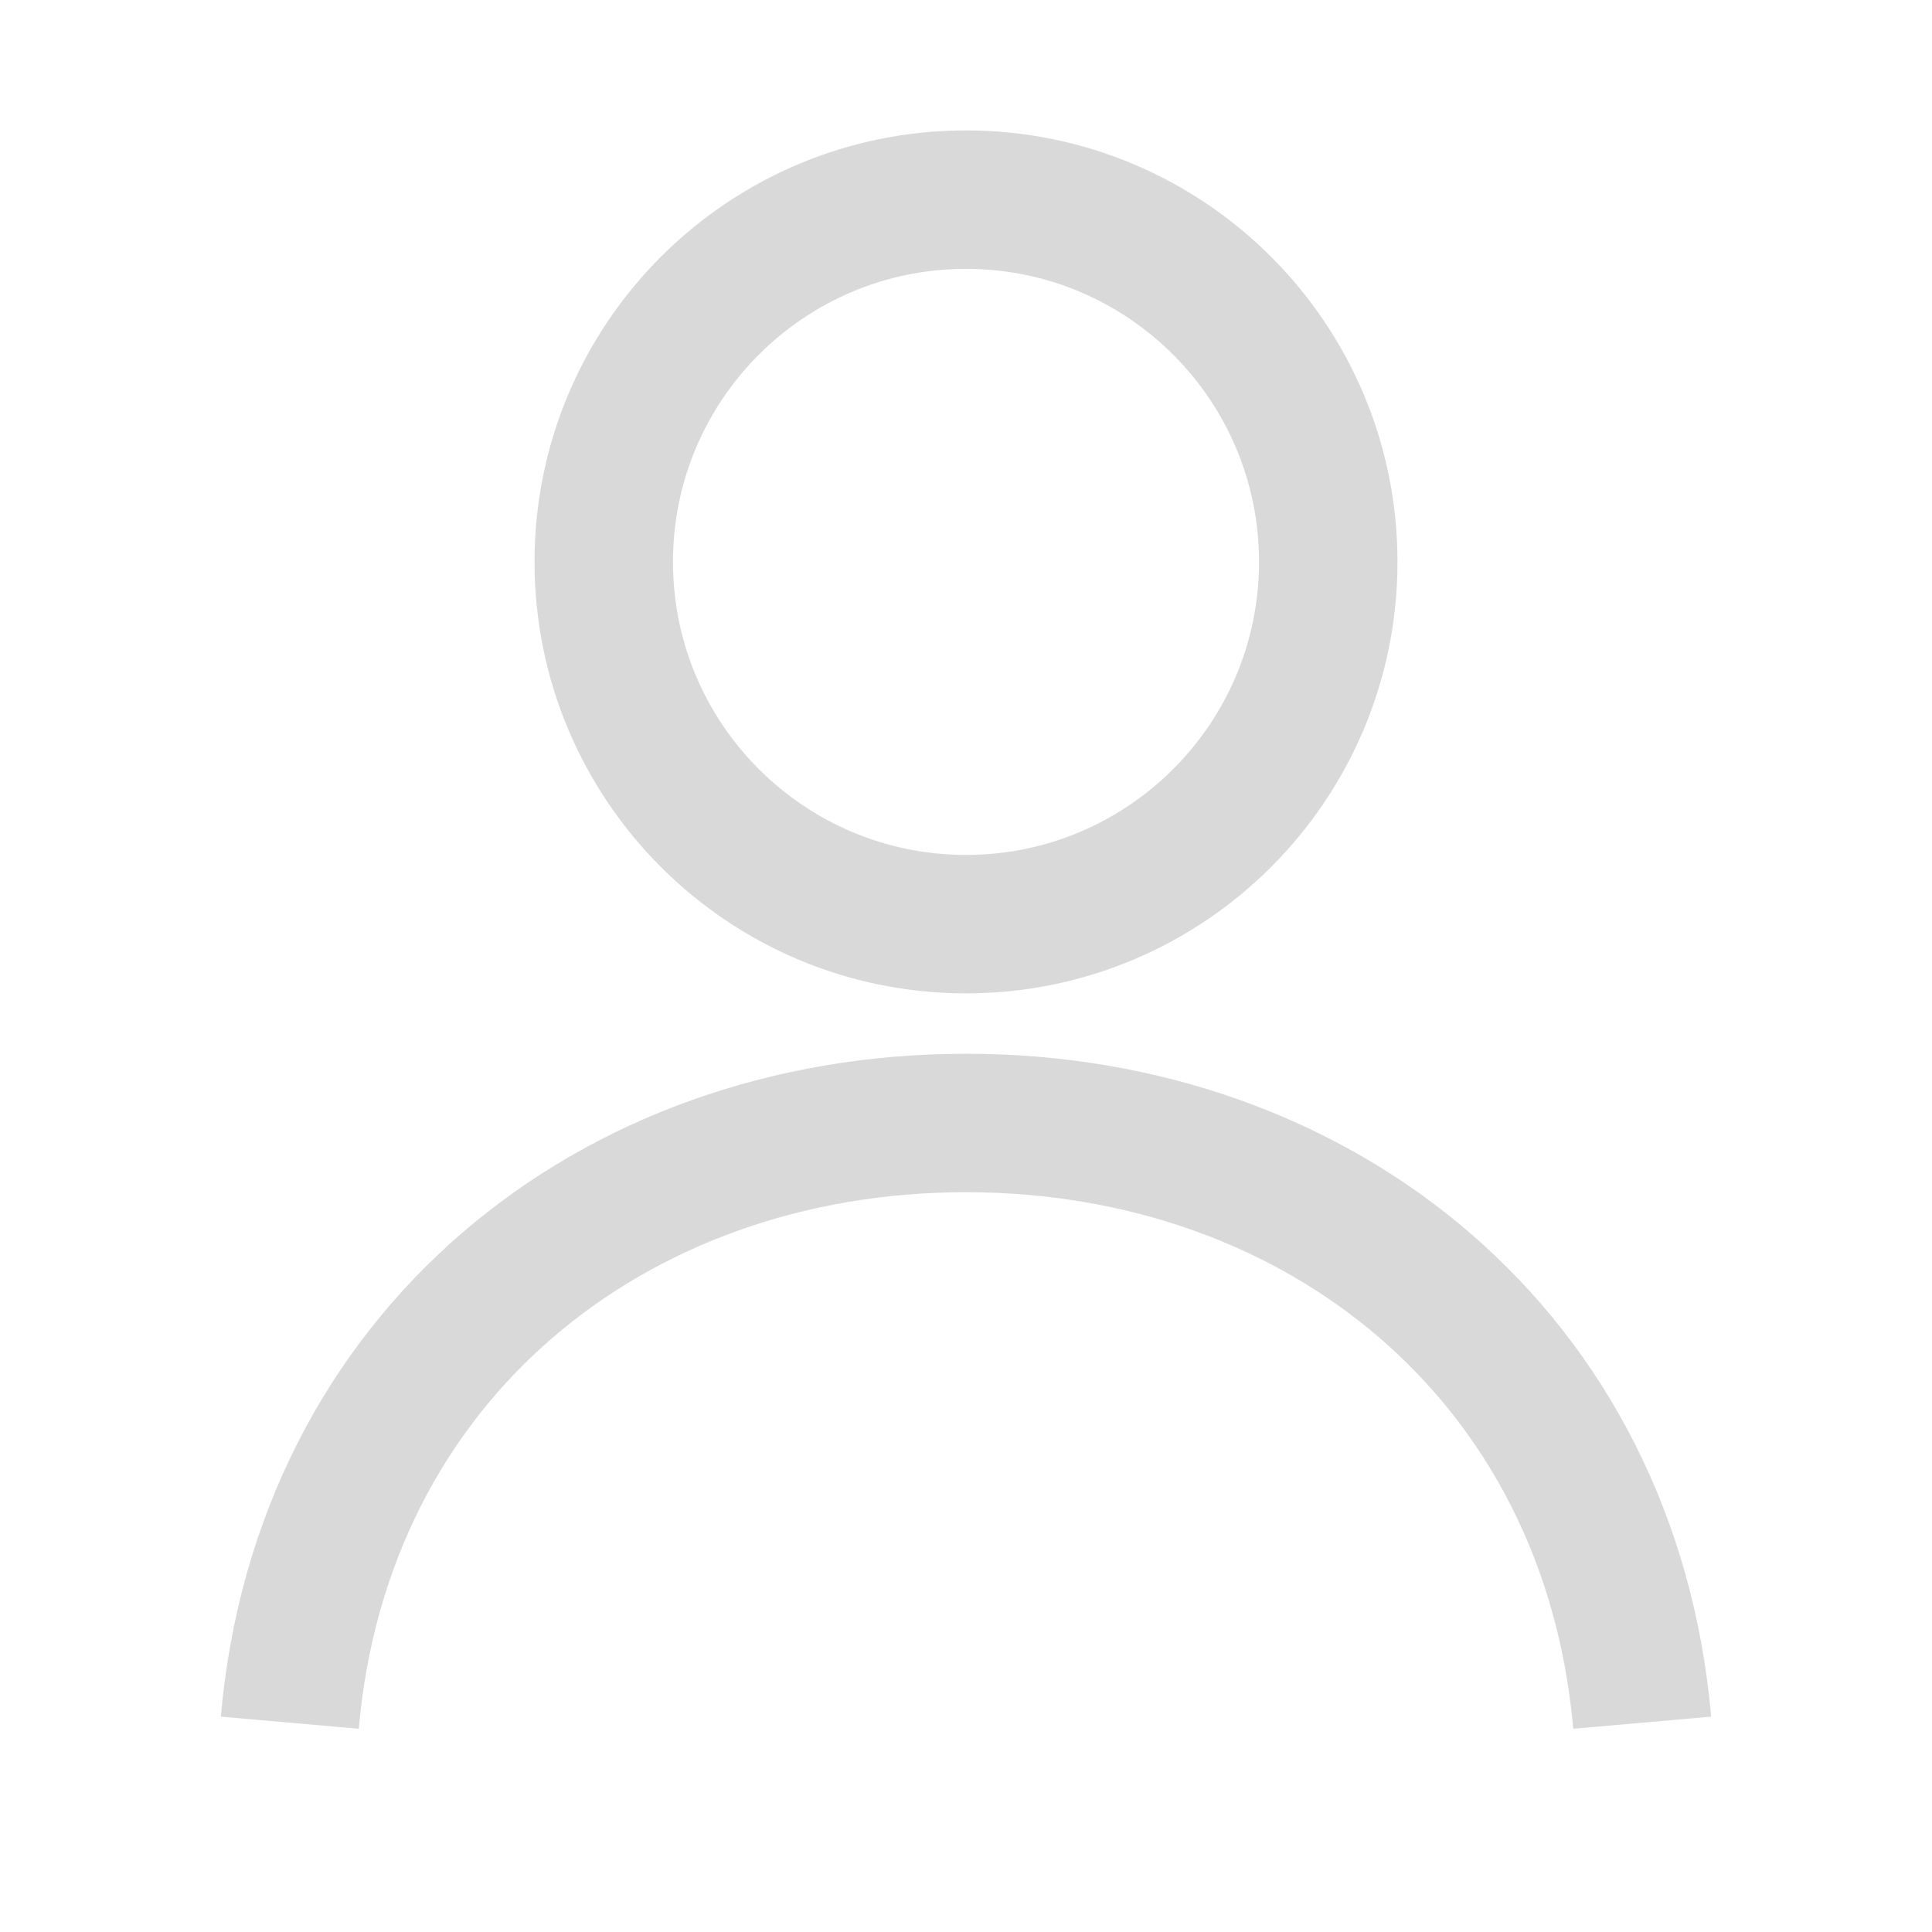
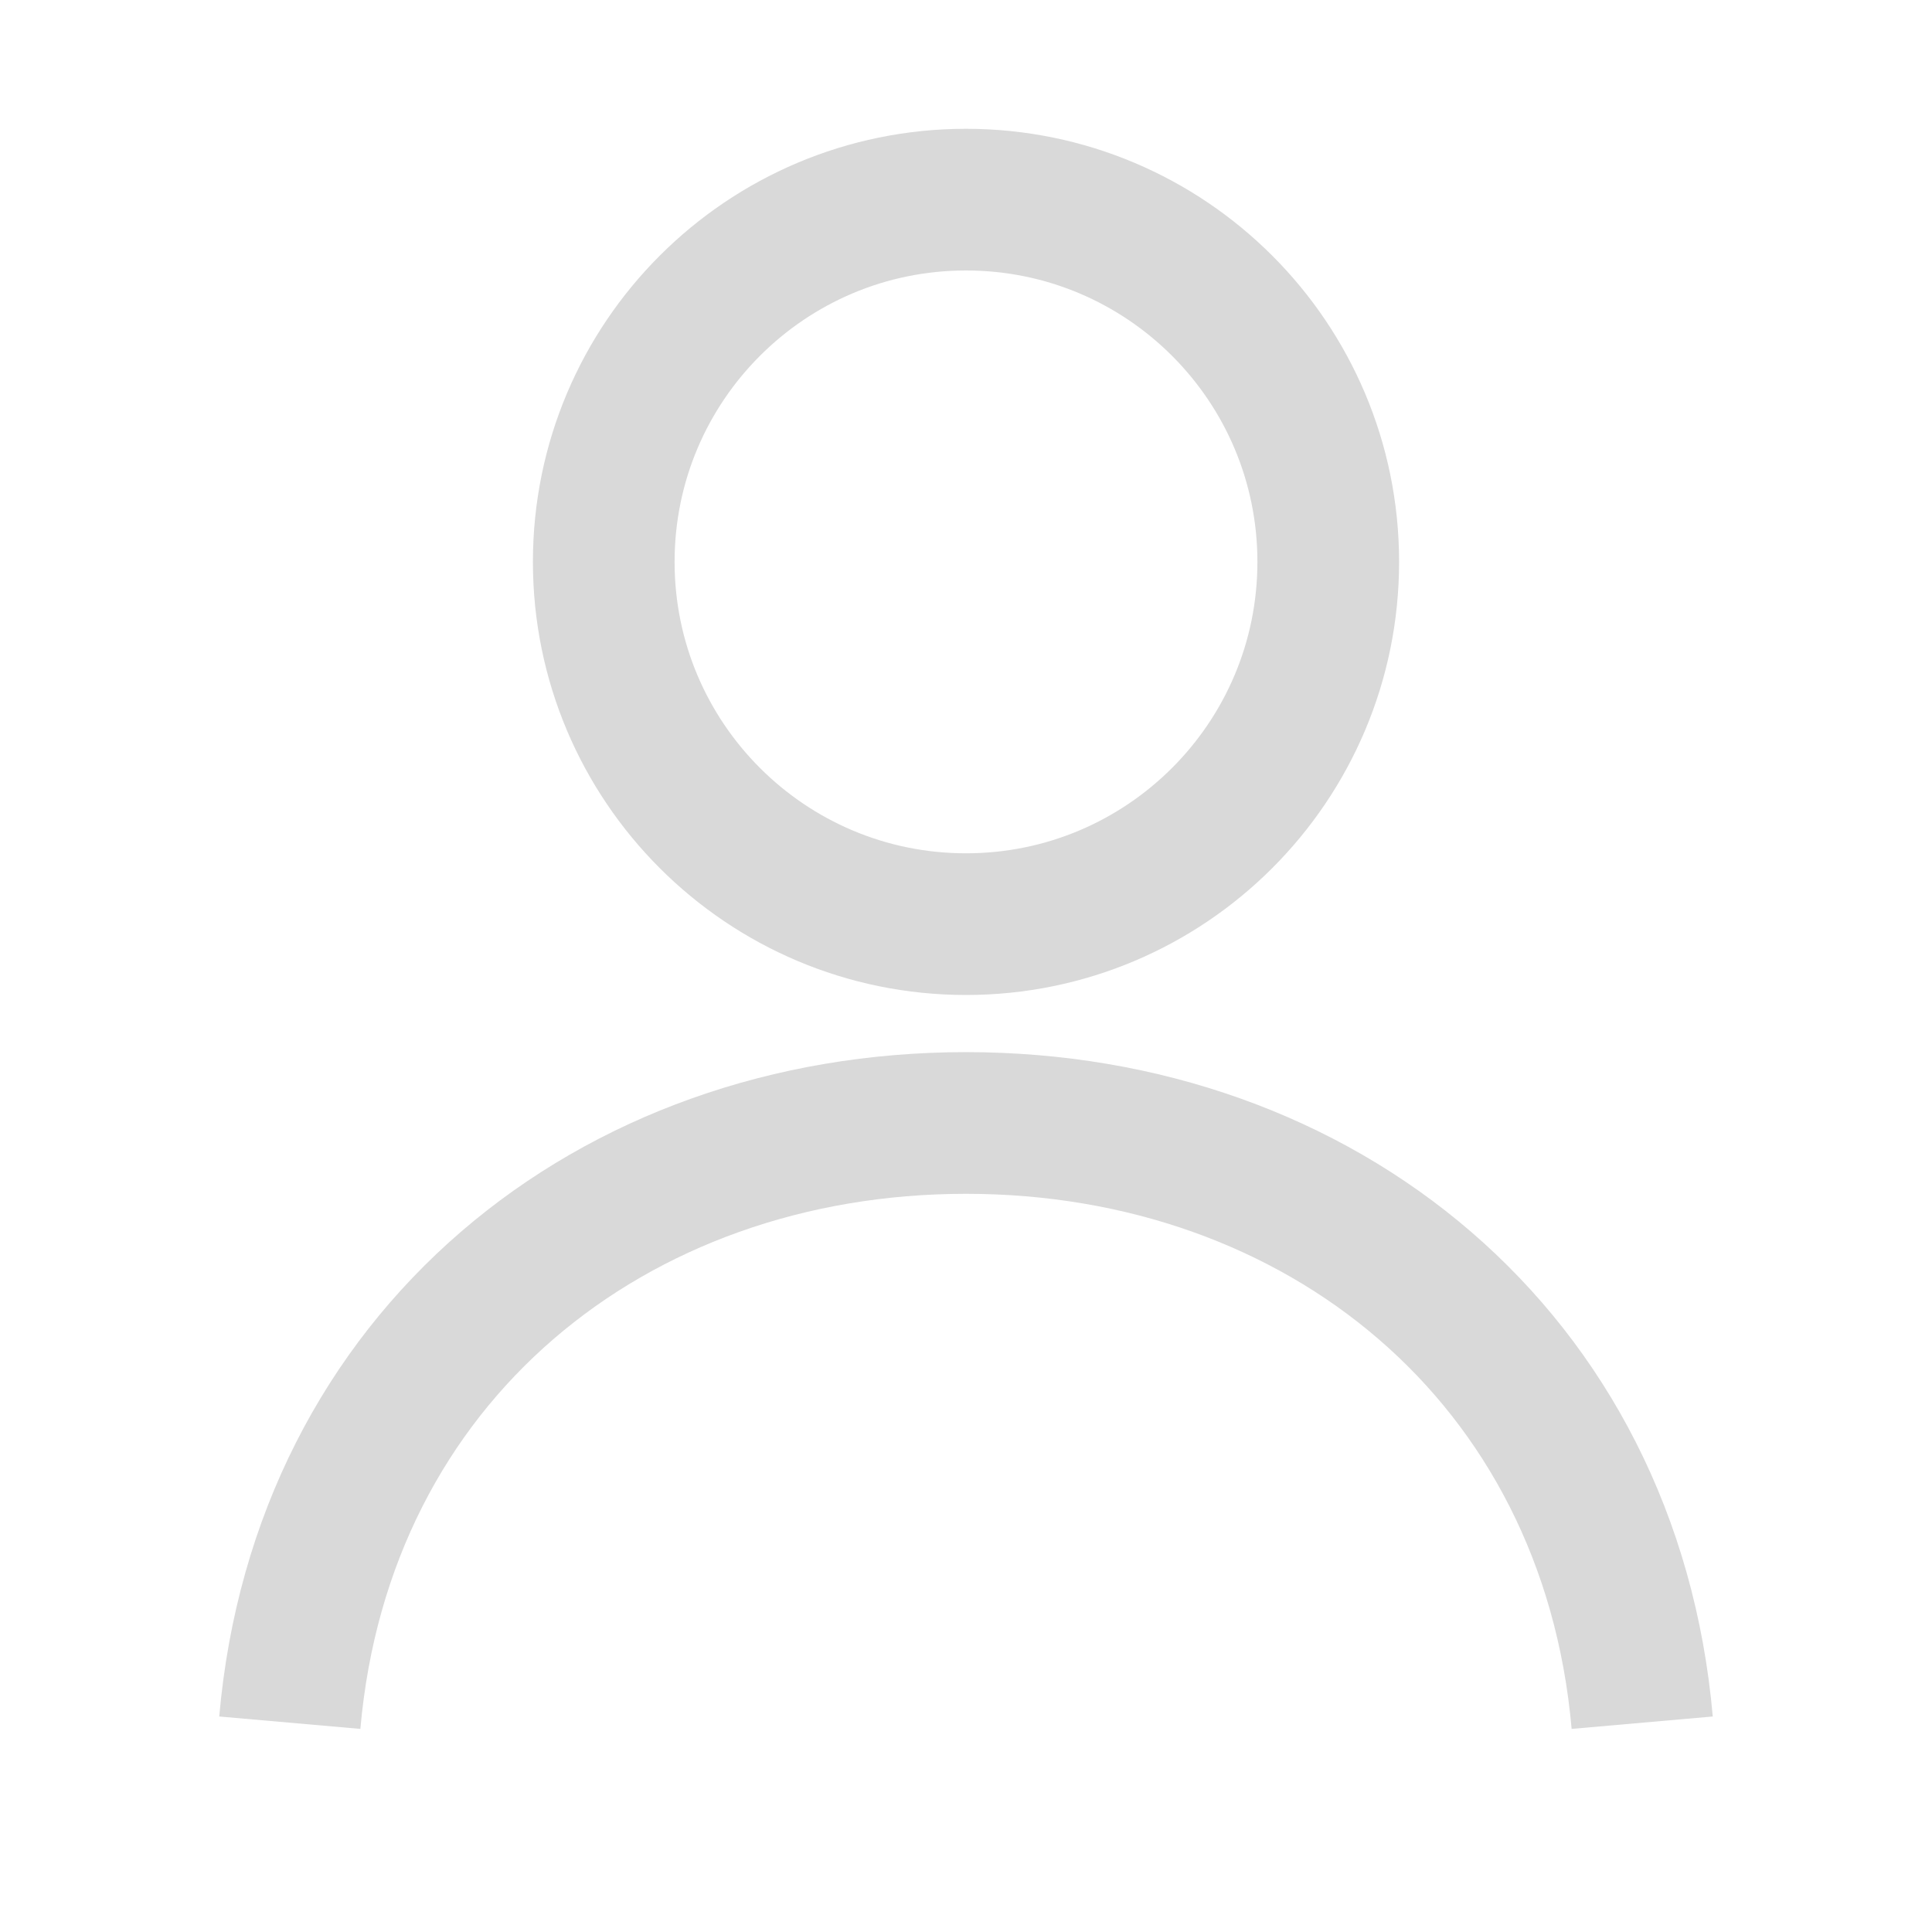
<svg xmlns="http://www.w3.org/2000/svg" width="800px" height="800px" viewBox="0 0 24 24">
-   <g fill="none" stroke="#D9D9D9" stroke-width="1.72" stroke-linecap="butt" stroke-linejoin="round">
+   <g fill="none" stroke="#D9D9D9" stroke-width="1.76" stroke-linecap="butt" stroke-linejoin="round">
    <circle cx="12" cy="6.98" r="4.5" />
    <path d="M3.6 21.4c.4-4.55 4-7.45 8.4-7.45s8 2.9 8.4 7.45" />
  </g>
</svg>
